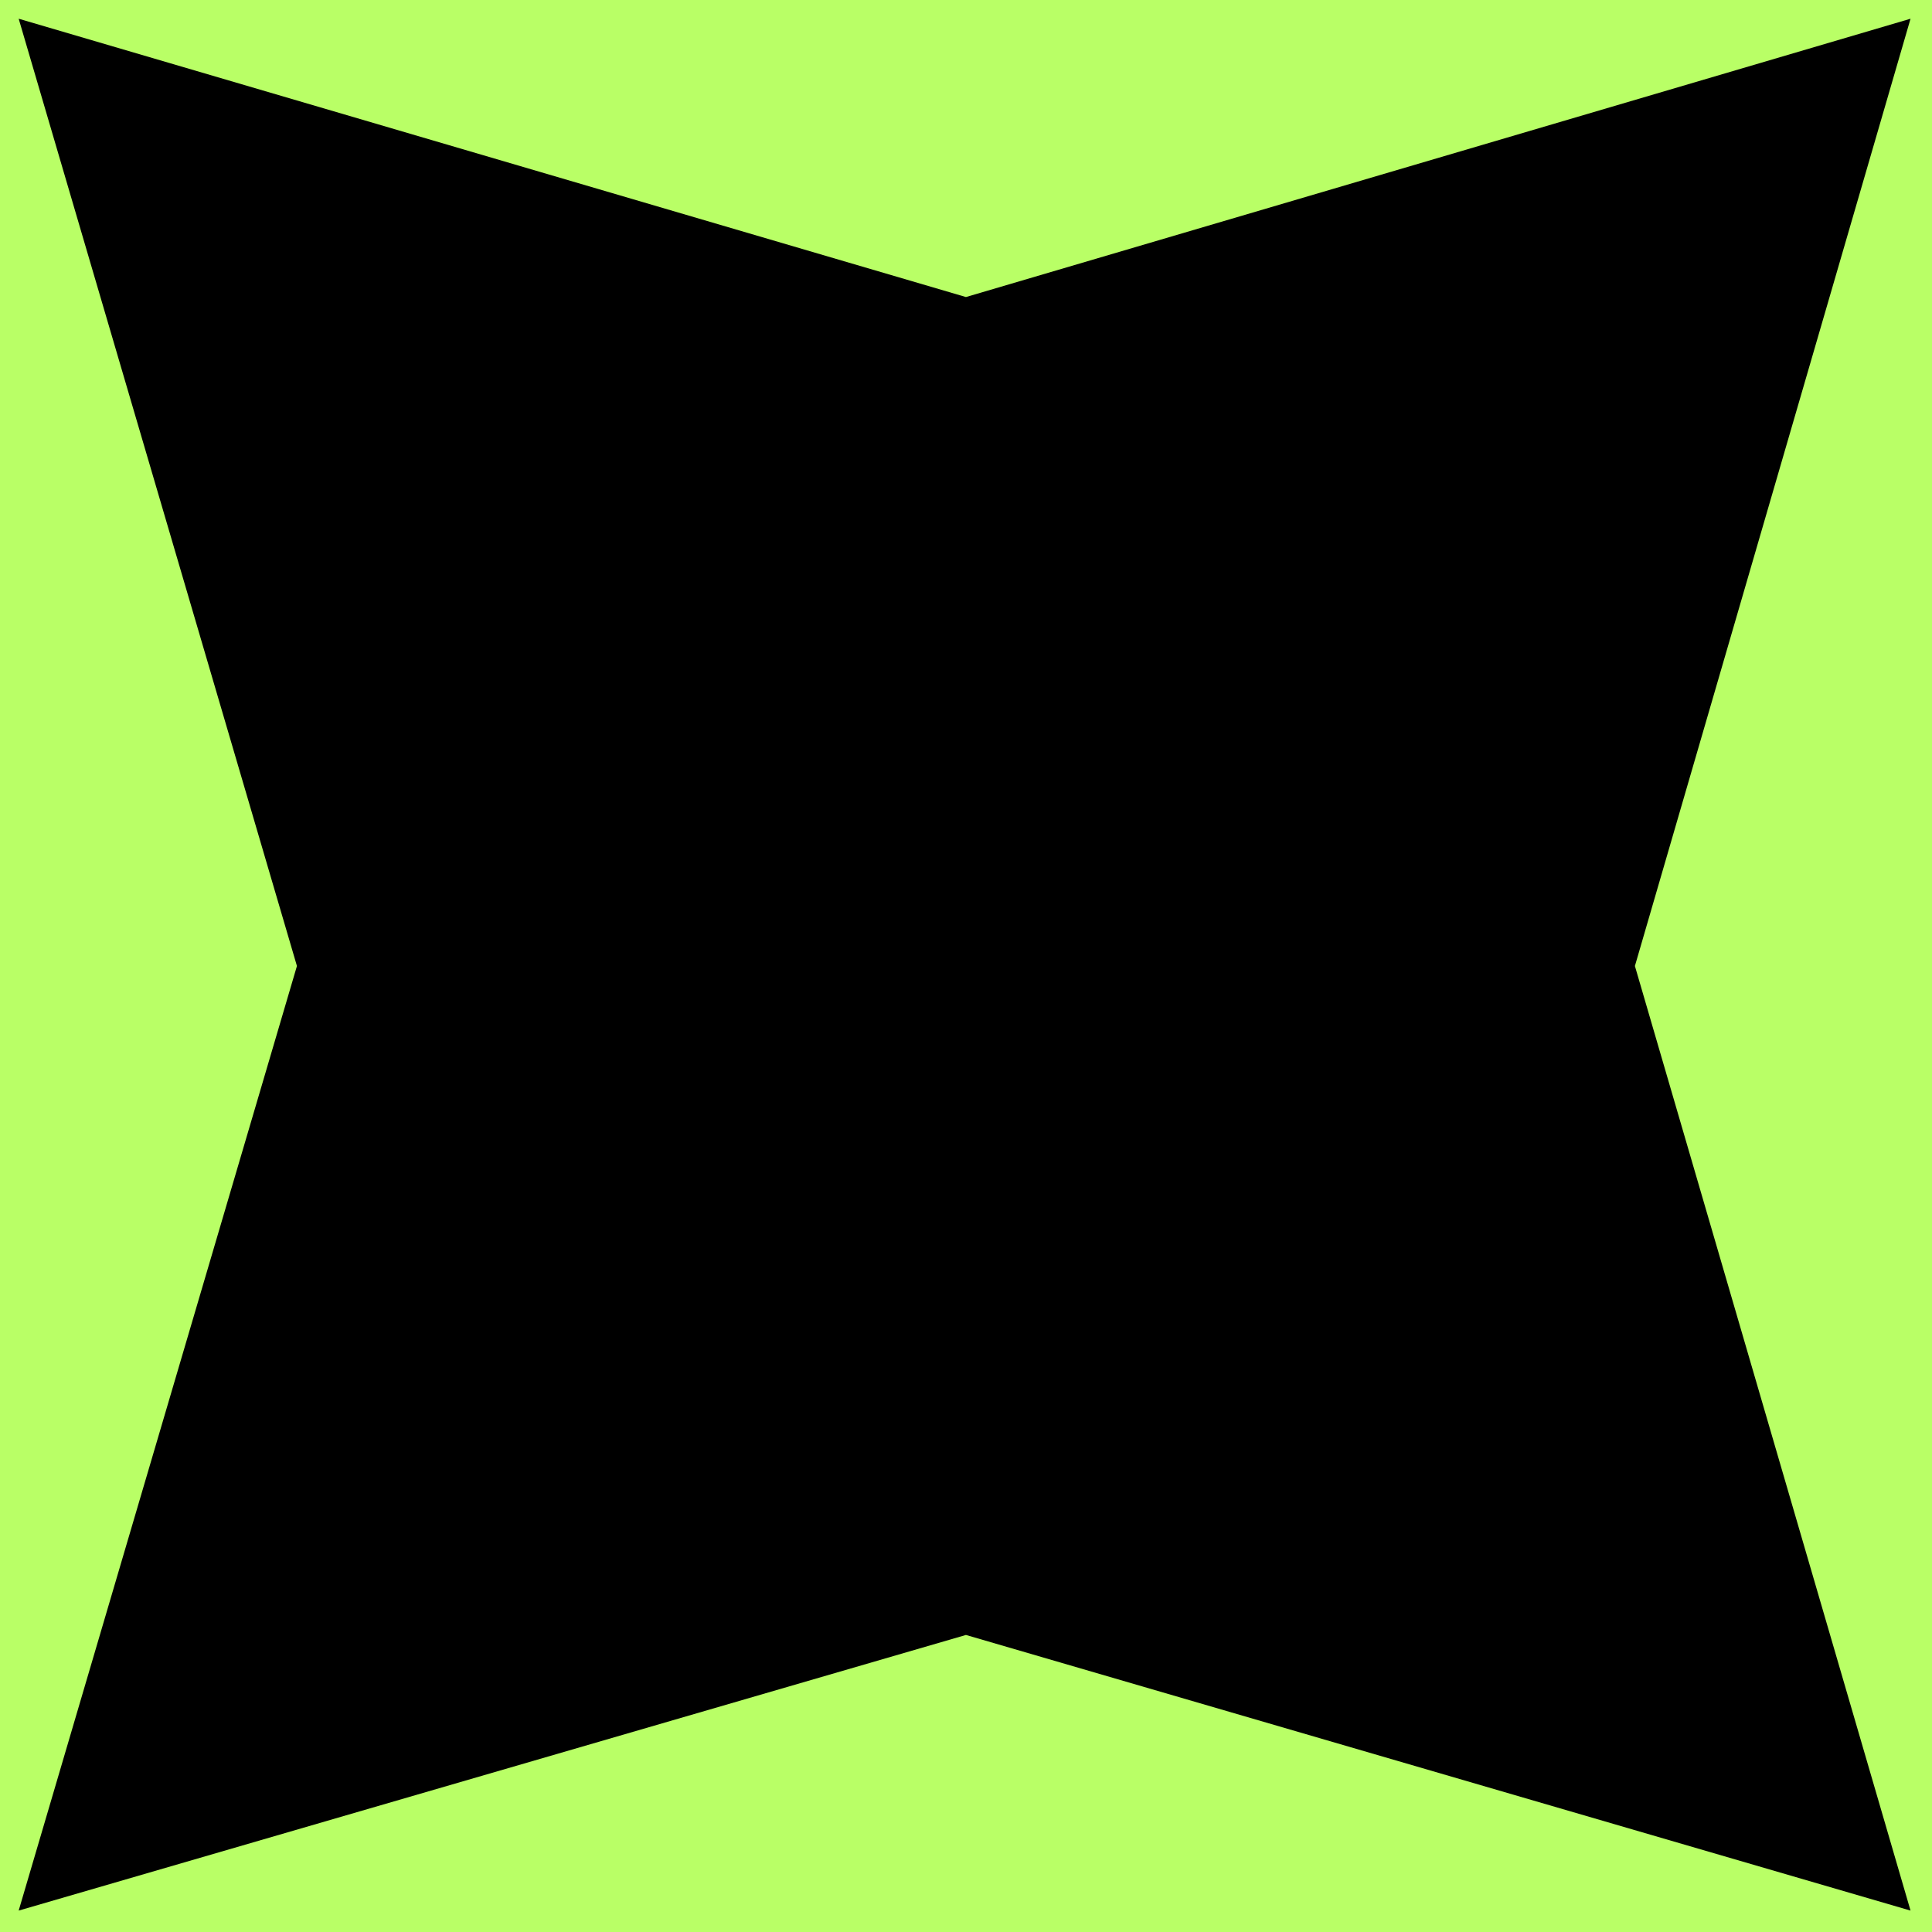
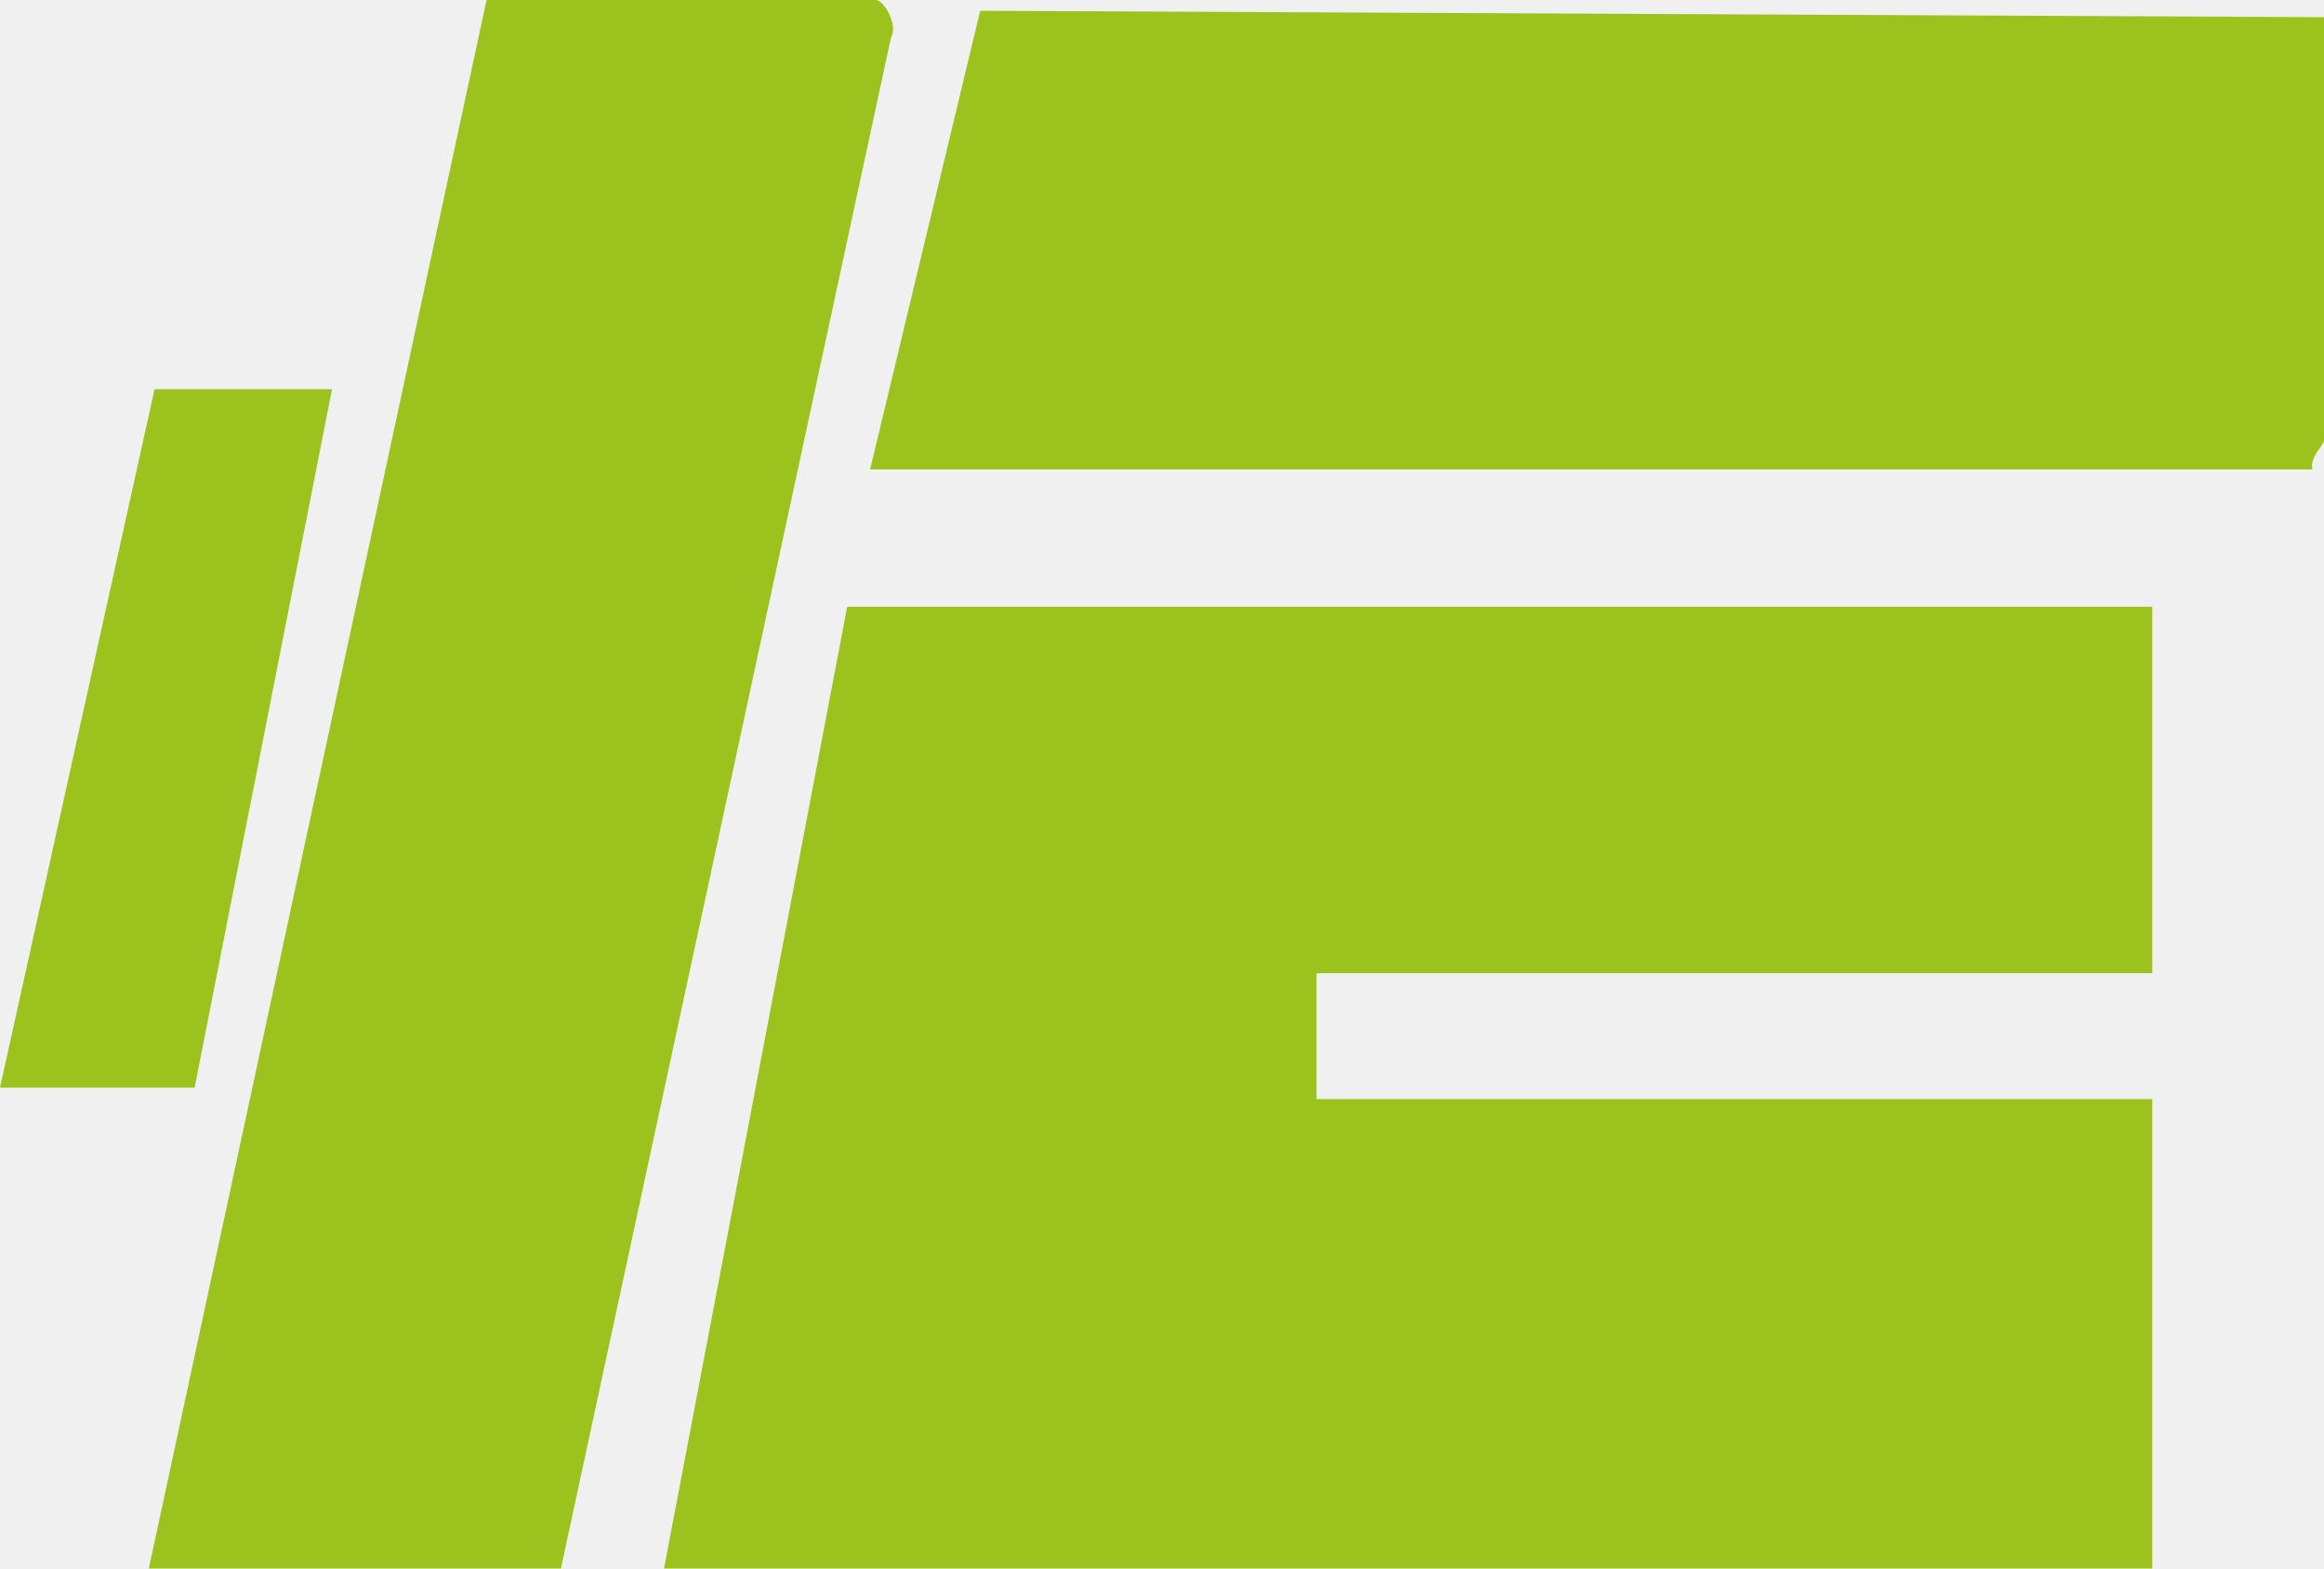
- <svg xmlns="http://www.w3.org/2000/svg" width="36" height="36" viewBox="0 0 36 36" fill="none">
-   <g clip-path="url(#clip0_920_231)">
-     <rect width="36" height="36" fill="#B9FF66" />
-     <path d="M17.999 5.535L35.6 0.349L30.464 18L35.6 35.601L17.999 30.465L0.348 35.601L5.533 18L0.348 0.349L17.999 5.535Z" fill="black" />
+ <svg xmlns="http://www.w3.org/2000/svg" id="Capa_2" data-name="Capa 2" viewBox="0 0 202.86 136.93">
+   <defs>
+     <style>
+       .cls-1 {
+         fill: #9cc31d;
+       }
+     </style>
+   </defs>
+   <g id="Capa_1-2" data-name="Capa 1">
+     <polygon class="cls-1" points="187.87 52.97 187.87 84.96 114.92 84.96 114.92 95.95 187.87 95.95 187.87 136.93 57.96 136.93 73.95 52.97 187.87 52.97" />
+     <path class="cls-1" d="M48.97,136.93H12.99L42.47,0h33.98c.71,0,1.97,2.19,1.33,3.25l-28.82,133.69Z" />
+     <path class="cls-1" d="M201.86,40.98h-125.91L85.56.94l117.3.56v36.98c0,.33-1.32,1.52-1,2.5Z" />
+     <polygon class="cls-1" points="28.98 33.98 16.99 94.95 0 94.95 13.49 33.98 28.98 33.98" />
  </g>
-   <defs>
-     <clipPath id="clip0_920_231">
-       <rect width="36" height="36" fill="white" />
-     </clipPath>
-   </defs>
</svg>
